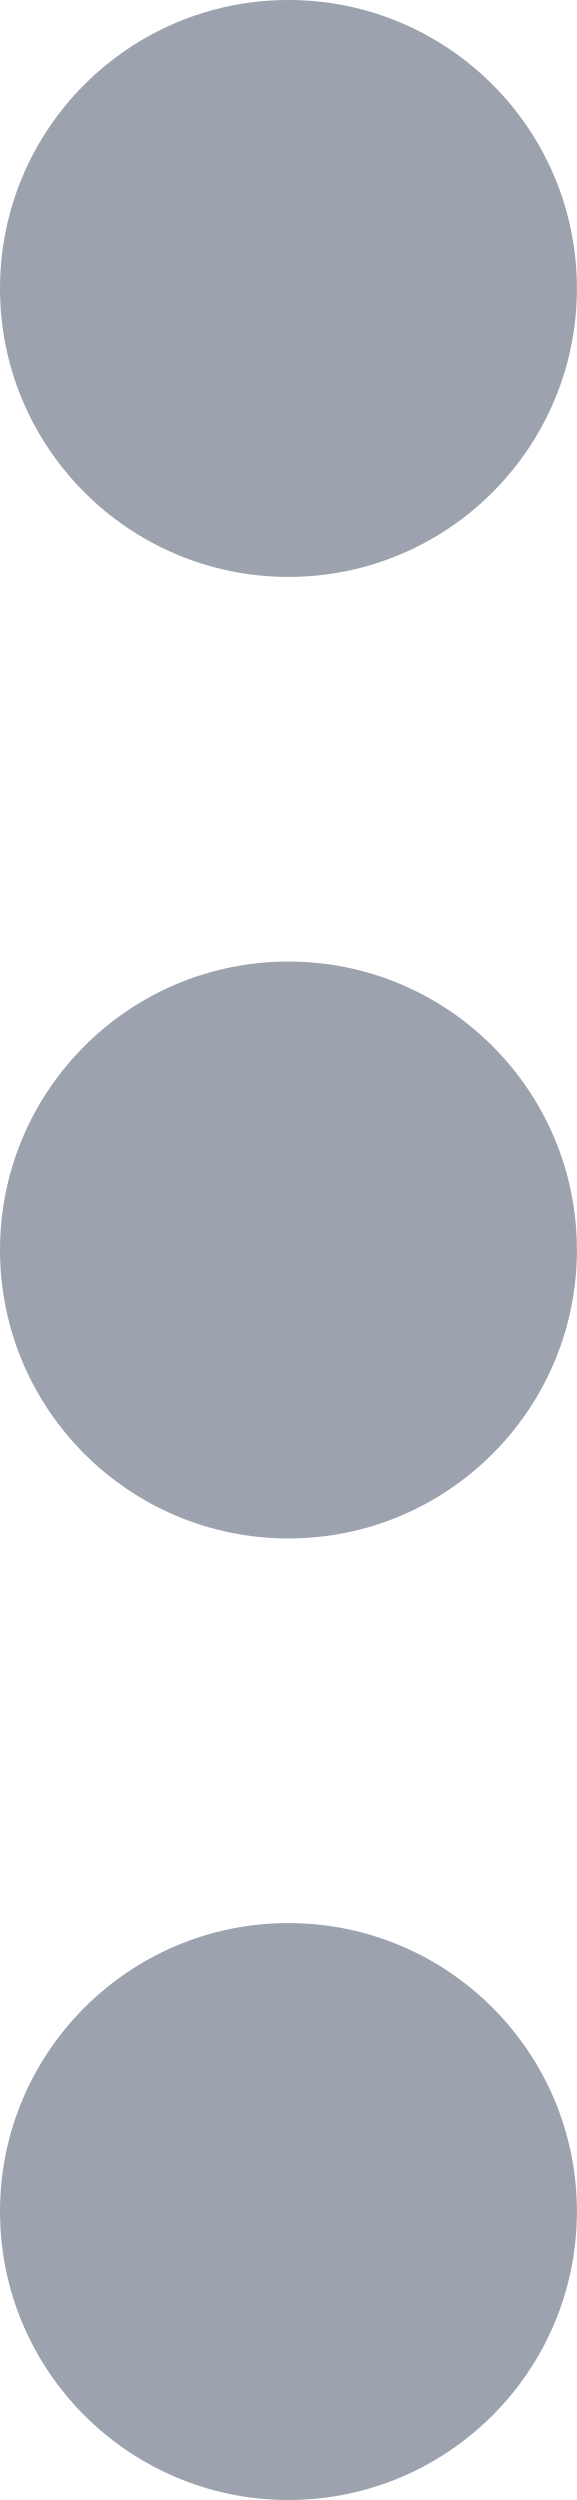
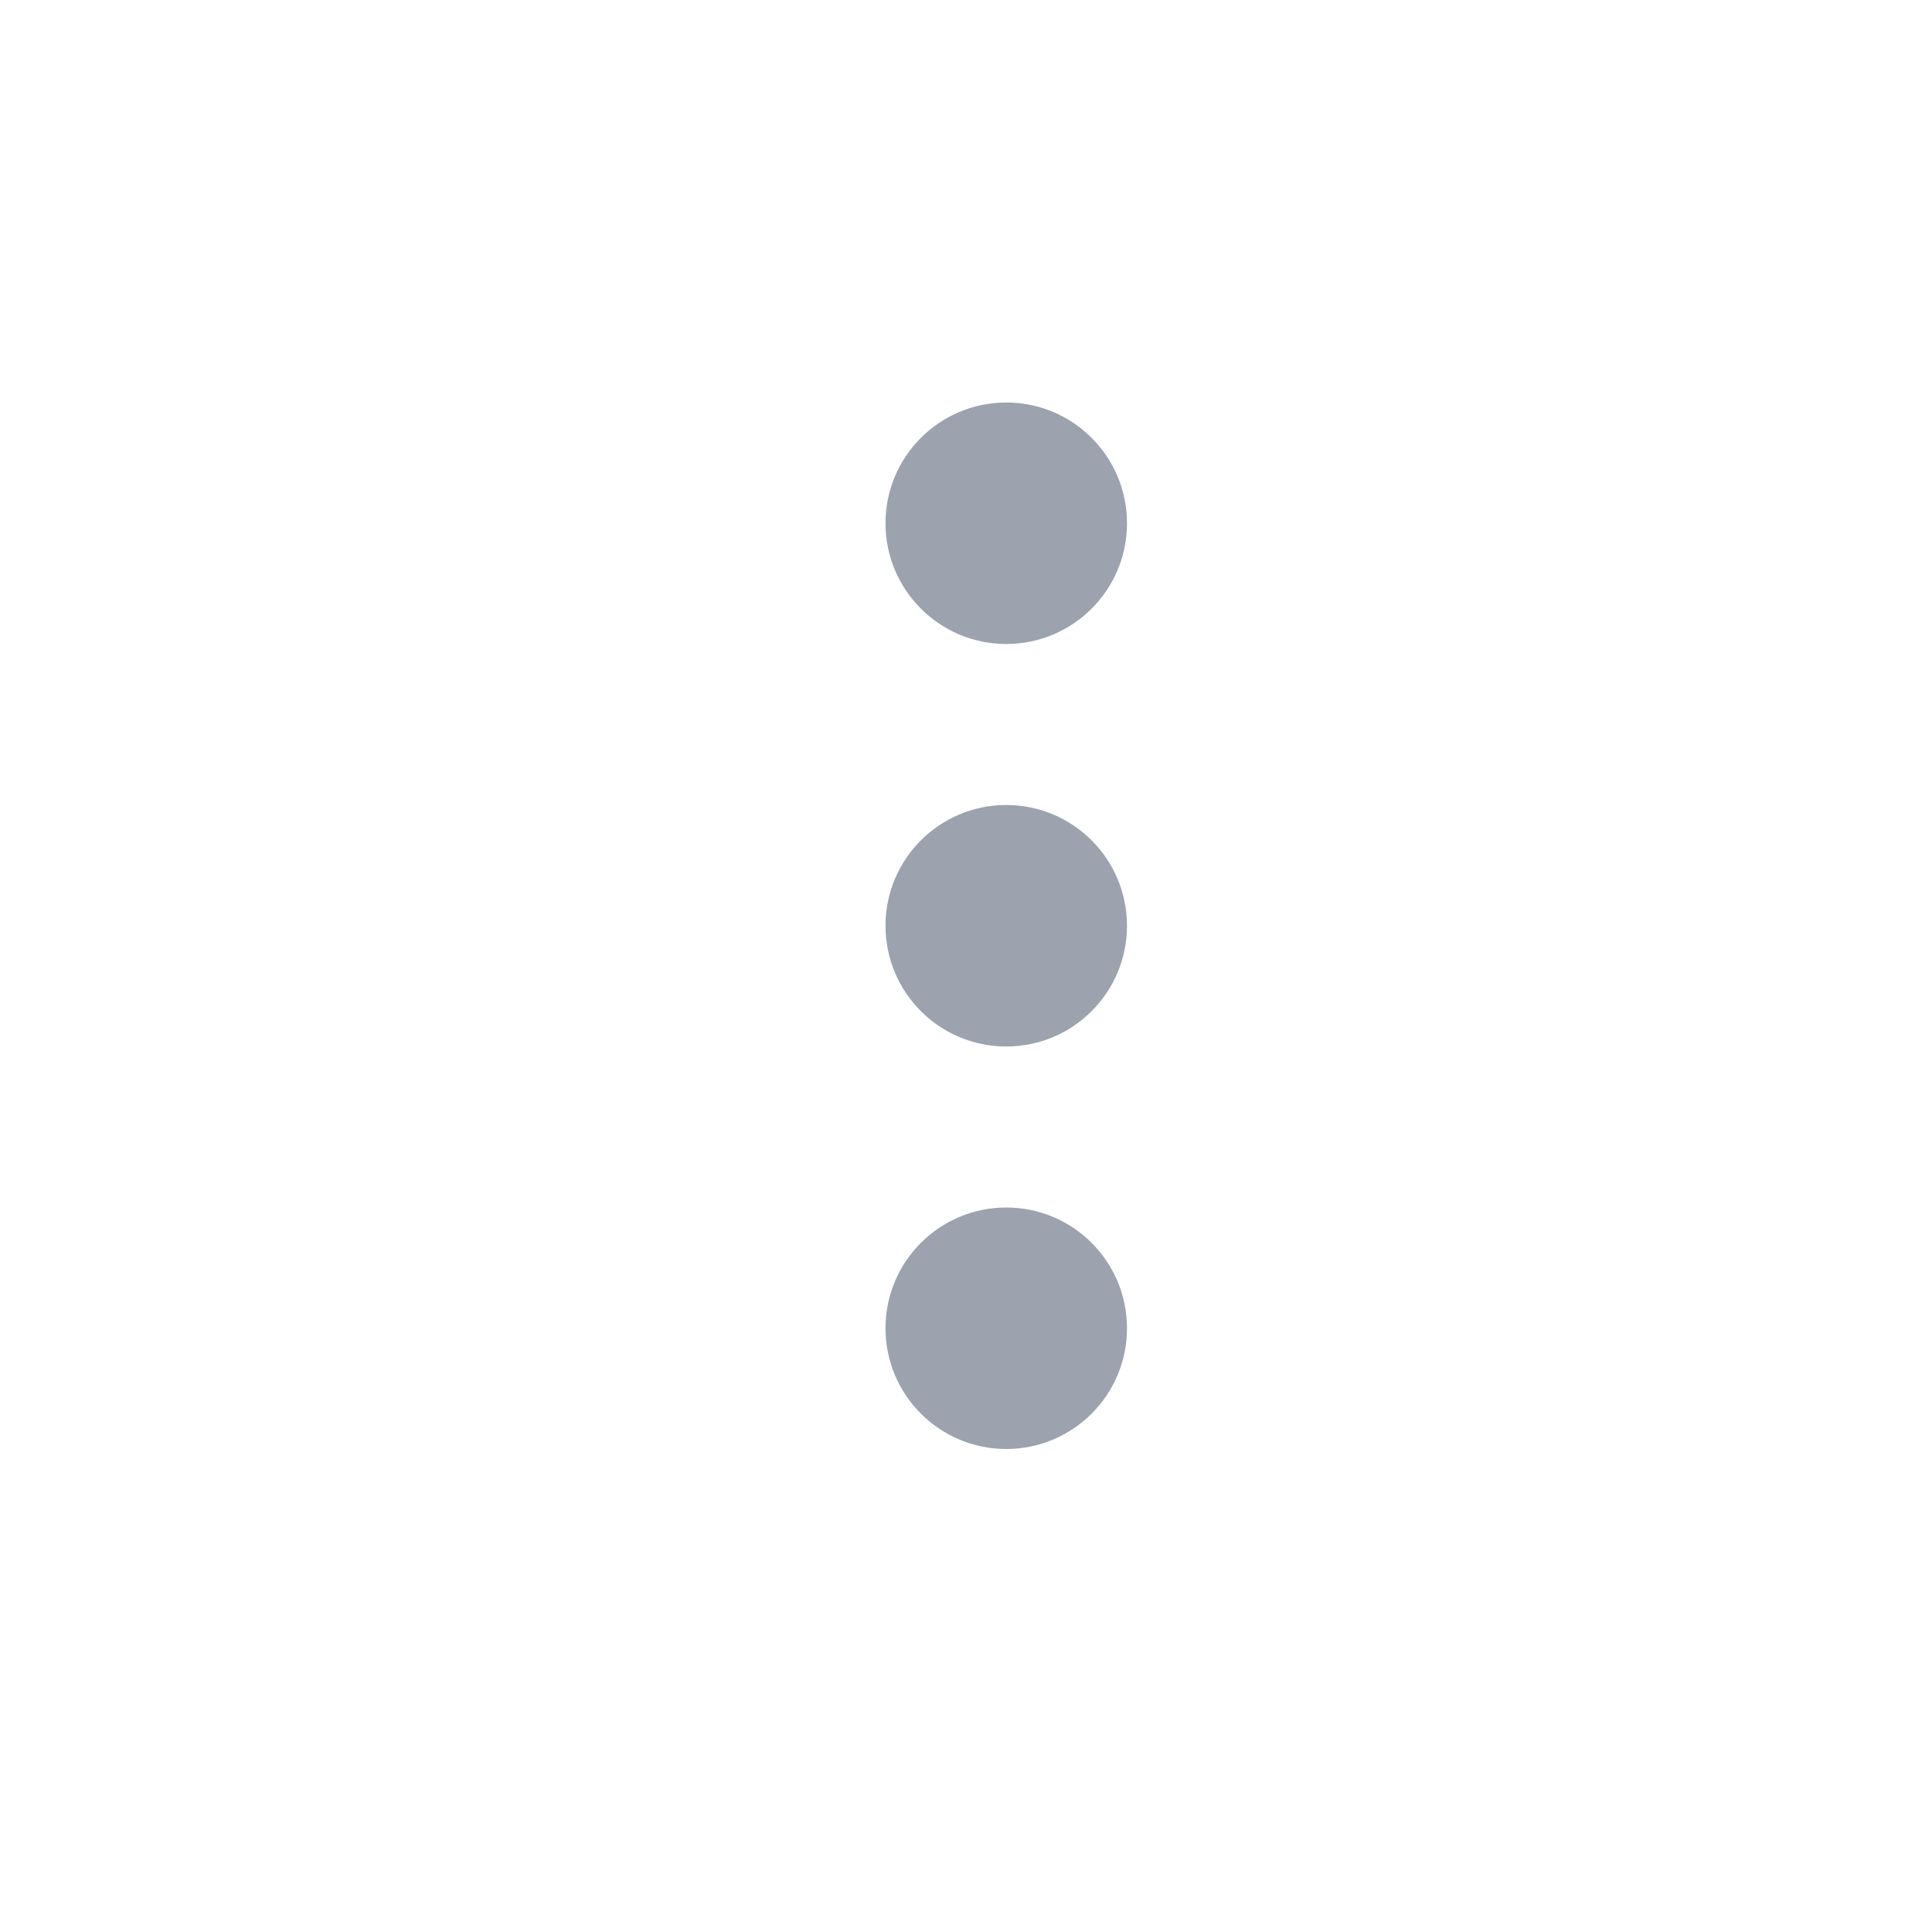
- <svg xmlns="http://www.w3.org/2000/svg" width="3" height="13" viewBox="0 0 3 13" fill="none">
-   <circle cx="1.5" cy="1.5" r="1.5" fill="#9CA3AF" />
-   <circle cx="1.5" cy="6.5" r="1.5" fill="#9CA3AF" />
-   <circle cx="1.5" cy="11.5" r="1.5" fill="#9CA3AF" />
+ <svg xmlns="http://www.w3.org/2000/svg" width="24" height="24" viewBox="0 0 24 24" fill="none">
+   <circle cx="12.5" cy="6.5" r="1.5" fill="#9CA3AF" />
+   <circle cx="12.5" cy="11.5" r="1.5" fill="#9CA3AF" />
+   <circle cx="12.5" cy="16.5" r="1.5" fill="#9CA3AF" />
</svg>
